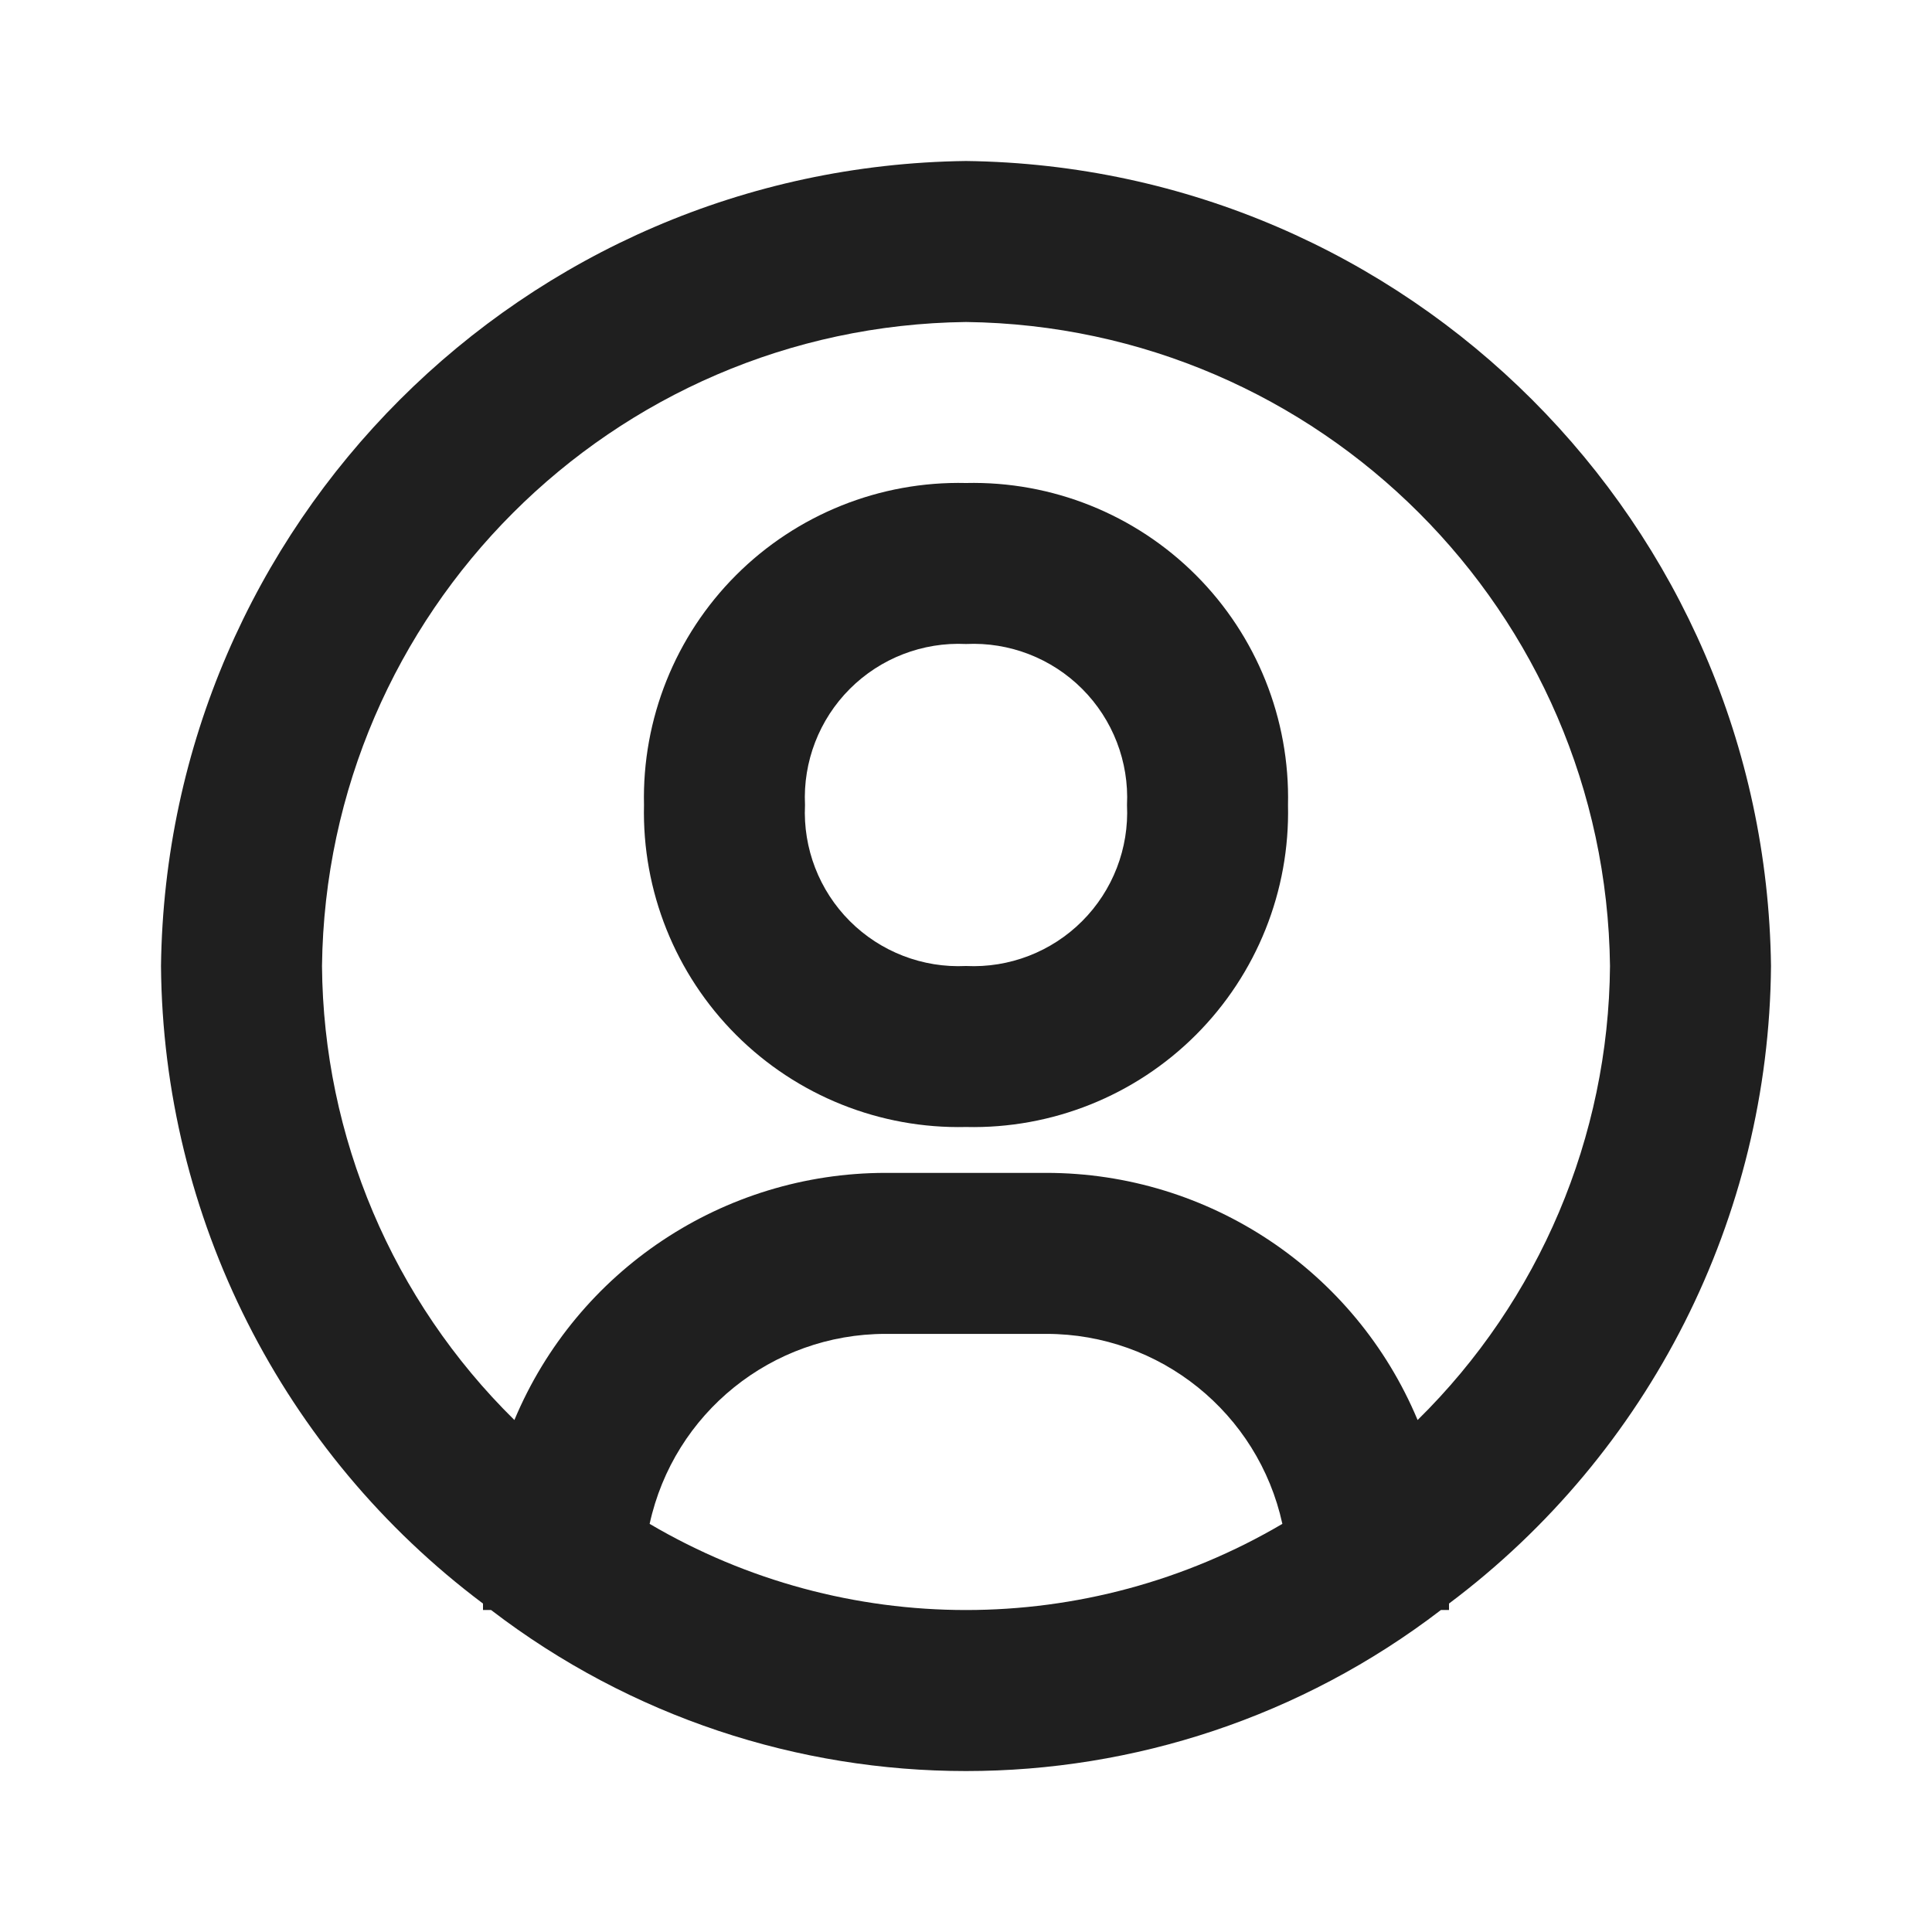
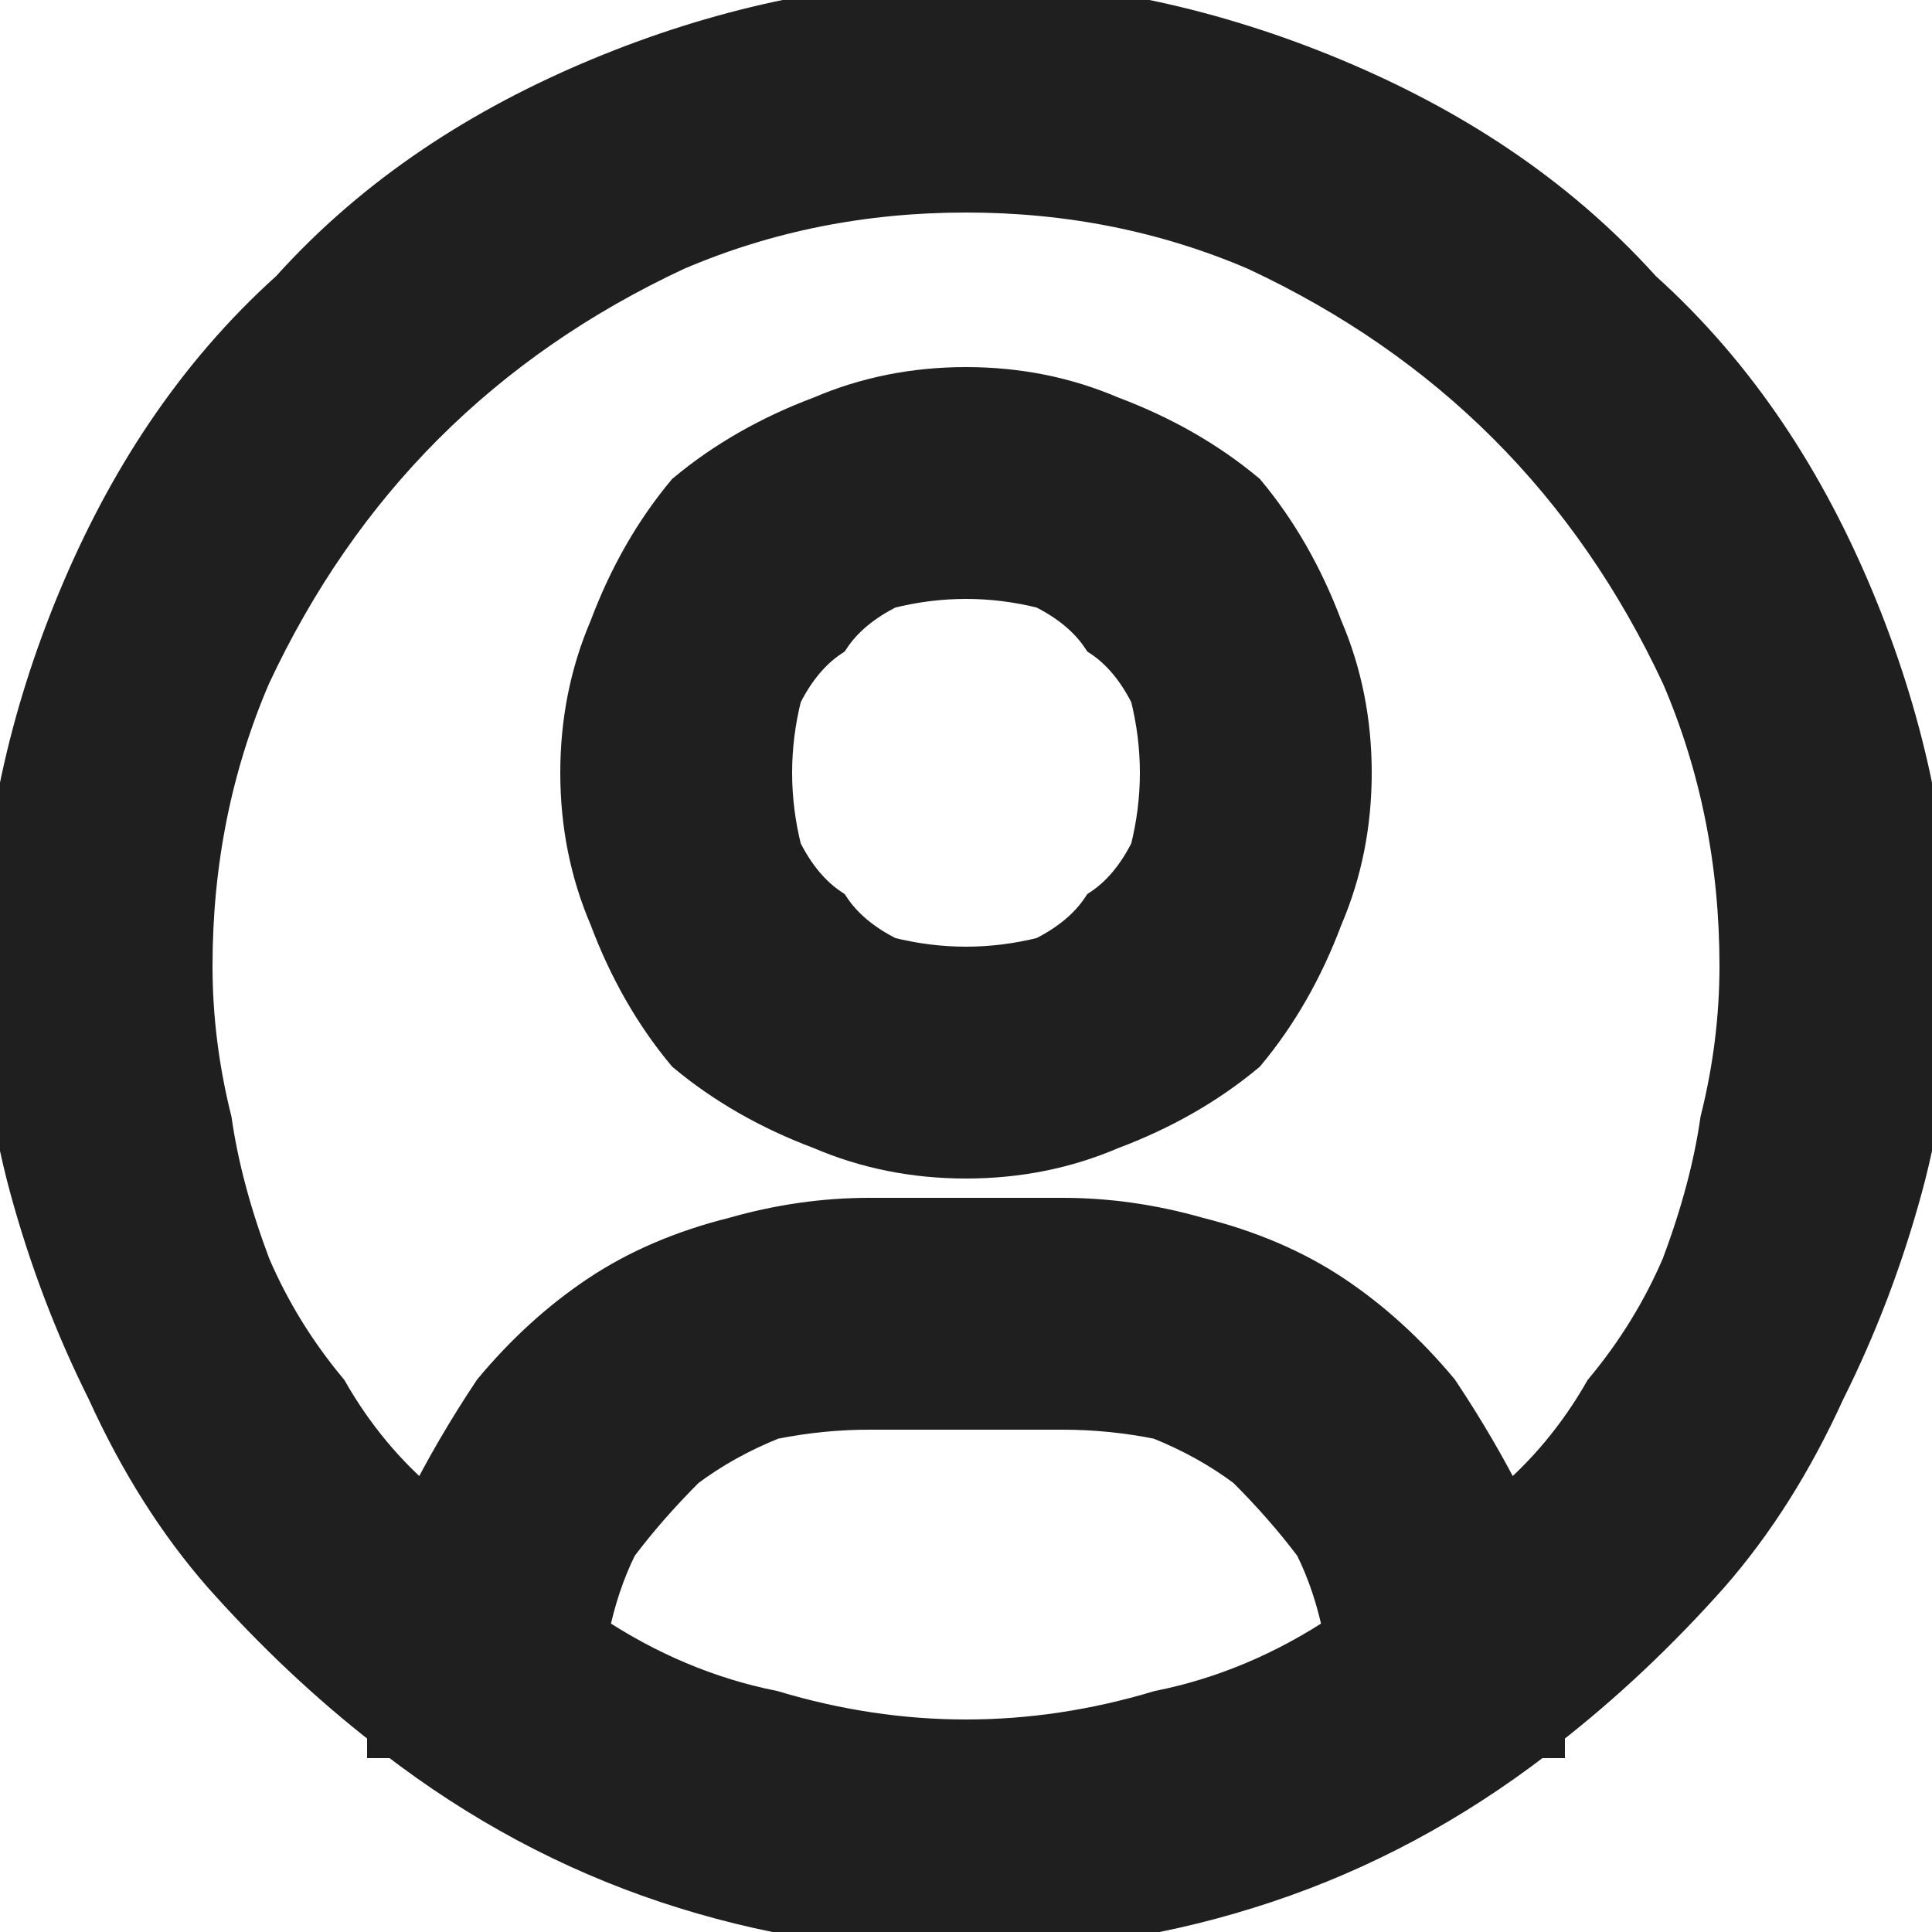
- <svg xmlns="http://www.w3.org/2000/svg" stroke="#1f1f1f" fill="#1f1f1f" stroke-width="0" viewBox="0 0 24 24" class="cursor-pointer text-title hover:brightness-75 transition-all duration-300" height="32" width="32">
-   <path d="M12 2A10.13 10.13 0 0 0 2 12a10 10 0 0 0 4 7.92V20h.1a9.7 9.7 0 0 0 11.8 0h.1v-.08A10 10 0 0 0 22 12 10.13 10.13 0 0 0 12 2zM8.07 18.93A3 3 0 0 1 11 16.57h2a3 3 0 0 1 2.93 2.36 7.75 7.75 0 0 1-7.86 0zm9.54-1.29A5 5 0 0 0 13 14.57h-2a5 5 0 0 0-4.61 3.07A8 8 0 0 1 4 12a8.1 8.1 0 0 1 8-8 8.1 8.1 0 0 1 8 8 8 8 0 0 1-2.39 5.64z" />
-   <path d="M12 6a3.91 3.91 0 0 0-4 4 3.91 3.91 0 0 0 4 4 3.91 3.91 0 0 0 4-4 3.91 3.91 0 0 0-4-4zm0 6a1.91 1.91 0 0 1-2-2 1.91 1.91 0 0 1 2-2 1.91 1.91 0 0 1 2 2 1.91 1.91 0 0 1-2 2z" />
+ <svg xmlns="http://www.w3.org/2000/svg" version="1.2" viewBox="0 0 20 20" width="64" height="64">
+   <style>.a{fill:#1f1f1f;stroke:#1f1f1f;stroke-width:.4}</style>
+   <path fill-rule="evenodd" class="a" d="m13.8 0.8c1.2 0.5 2.3 1.2 3.2 2.2 1 0.9 1.7 2 2.2 3.2 0.5 1.2 0.8 2.5 0.8 3.8q0 1.2-0.3 2.3-0.3 1.1-0.8 2.1-0.5 1.1-1.2 1.9-0.8 0.9-1.7 1.6v0.1h-0.1q-1.3 1-2.8 1.5-1.5 0.5-3.1 0.5-1.6 0-3.1-0.5-1.5-0.5-2.8-1.5h-0.1v-0.1q-0.9-0.7-1.7-1.6-0.7-0.8-1.2-1.9-0.5-1-0.8-2.1-0.3-1.1-0.3-2.3c0-1.3 0.3-2.6 0.8-3.8 0.5-1.2 1.2-2.3 2.2-3.2 0.9-1 2-1.7 3.2-2.2 1.2-0.5 2.5-0.8 3.8-0.8 1.3 0 2.6 0.3 3.8 0.8zm-5.8 16.9q1 0.3 2 0.3 1 0 2-0.3 1-0.2 1.9-0.8-0.1-0.5-0.3-0.9-0.3-0.4-0.7-0.8-0.4-0.3-0.9-0.5-0.5-0.1-1-0.1h-2q-0.5 0-1 0.1-0.5 0.2-0.9 0.5-0.4 0.4-0.7 0.8-0.2 0.4-0.3 0.9 0.9 0.6 1.9 0.8zm8.6-3.3q0.5-0.6 0.8-1.3 0.3-0.8 0.4-1.5 0.2-0.8 0.2-1.6 0-1.6-0.6-3-0.7-1.5-1.8-2.6-1.1-1.1-2.6-1.8-1.4-0.6-3-0.6-1.6 0-3 0.6-1.5 0.7-2.6 1.8-1.1 1.1-1.8 2.6-0.6 1.4-0.6 3 0 0.8 0.2 1.6 0.1 0.7 0.4 1.5 0.3 0.7 0.8 1.3 0.4 0.7 1 1.2 0.3-0.6 0.7-1.2 0.5-0.6 1.1-1 0.6-0.4 1.4-0.6 0.7-0.2 1.4-0.2h2q0.7 0 1.4 0.2 0.8 0.2 1.4 0.6 0.6 0.4 1.1 1 0.4 0.6 0.7 1.2 0.6-0.5 1-1.2z" />
+   <path fill-rule="evenodd" class="a" d="m11.5 4.3q0.8 0.3 1.4 0.8 0.5 0.6 0.8 1.4 0.3 0.7 0.3 1.5 0 0.8-0.3 1.5-0.3 0.8-0.8 1.4-0.6 0.5-1.4 0.8-0.7 0.3-1.5 0.3-0.8 0-1.5-0.3-0.8-0.3-1.4-0.8-0.5-0.6-0.8-1.4-0.3-0.7-0.3-1.5 0-0.8 0.3-1.5 0.3-0.8 0.8-1.4 0.6-0.5 1.4-0.8 0.7-0.3 1.5-0.3 0.8 0 1.5 0.3zm-0.7 5.6q0.4-0.2 0.6-0.5 0.3-0.2 0.5-0.6 0.1-0.4 0.1-0.8 0-0.4-0.1-0.8-0.2-0.4-0.5-0.6-0.2-0.3-0.6-0.5-0.4-0.1-0.8-0.1-0.4 0-0.8 0.1-0.4 0.2-0.6 0.5-0.3 0.2-0.5 0.6-0.1 0.4-0.1 0.8 0 0.4 0.1 0.8 0.2 0.4 0.5 0.6 0.2 0.3 0.6 0.5 0.4 0.1 0.8 0.1 0.4 0 0.8-0.1z" />
</svg>
